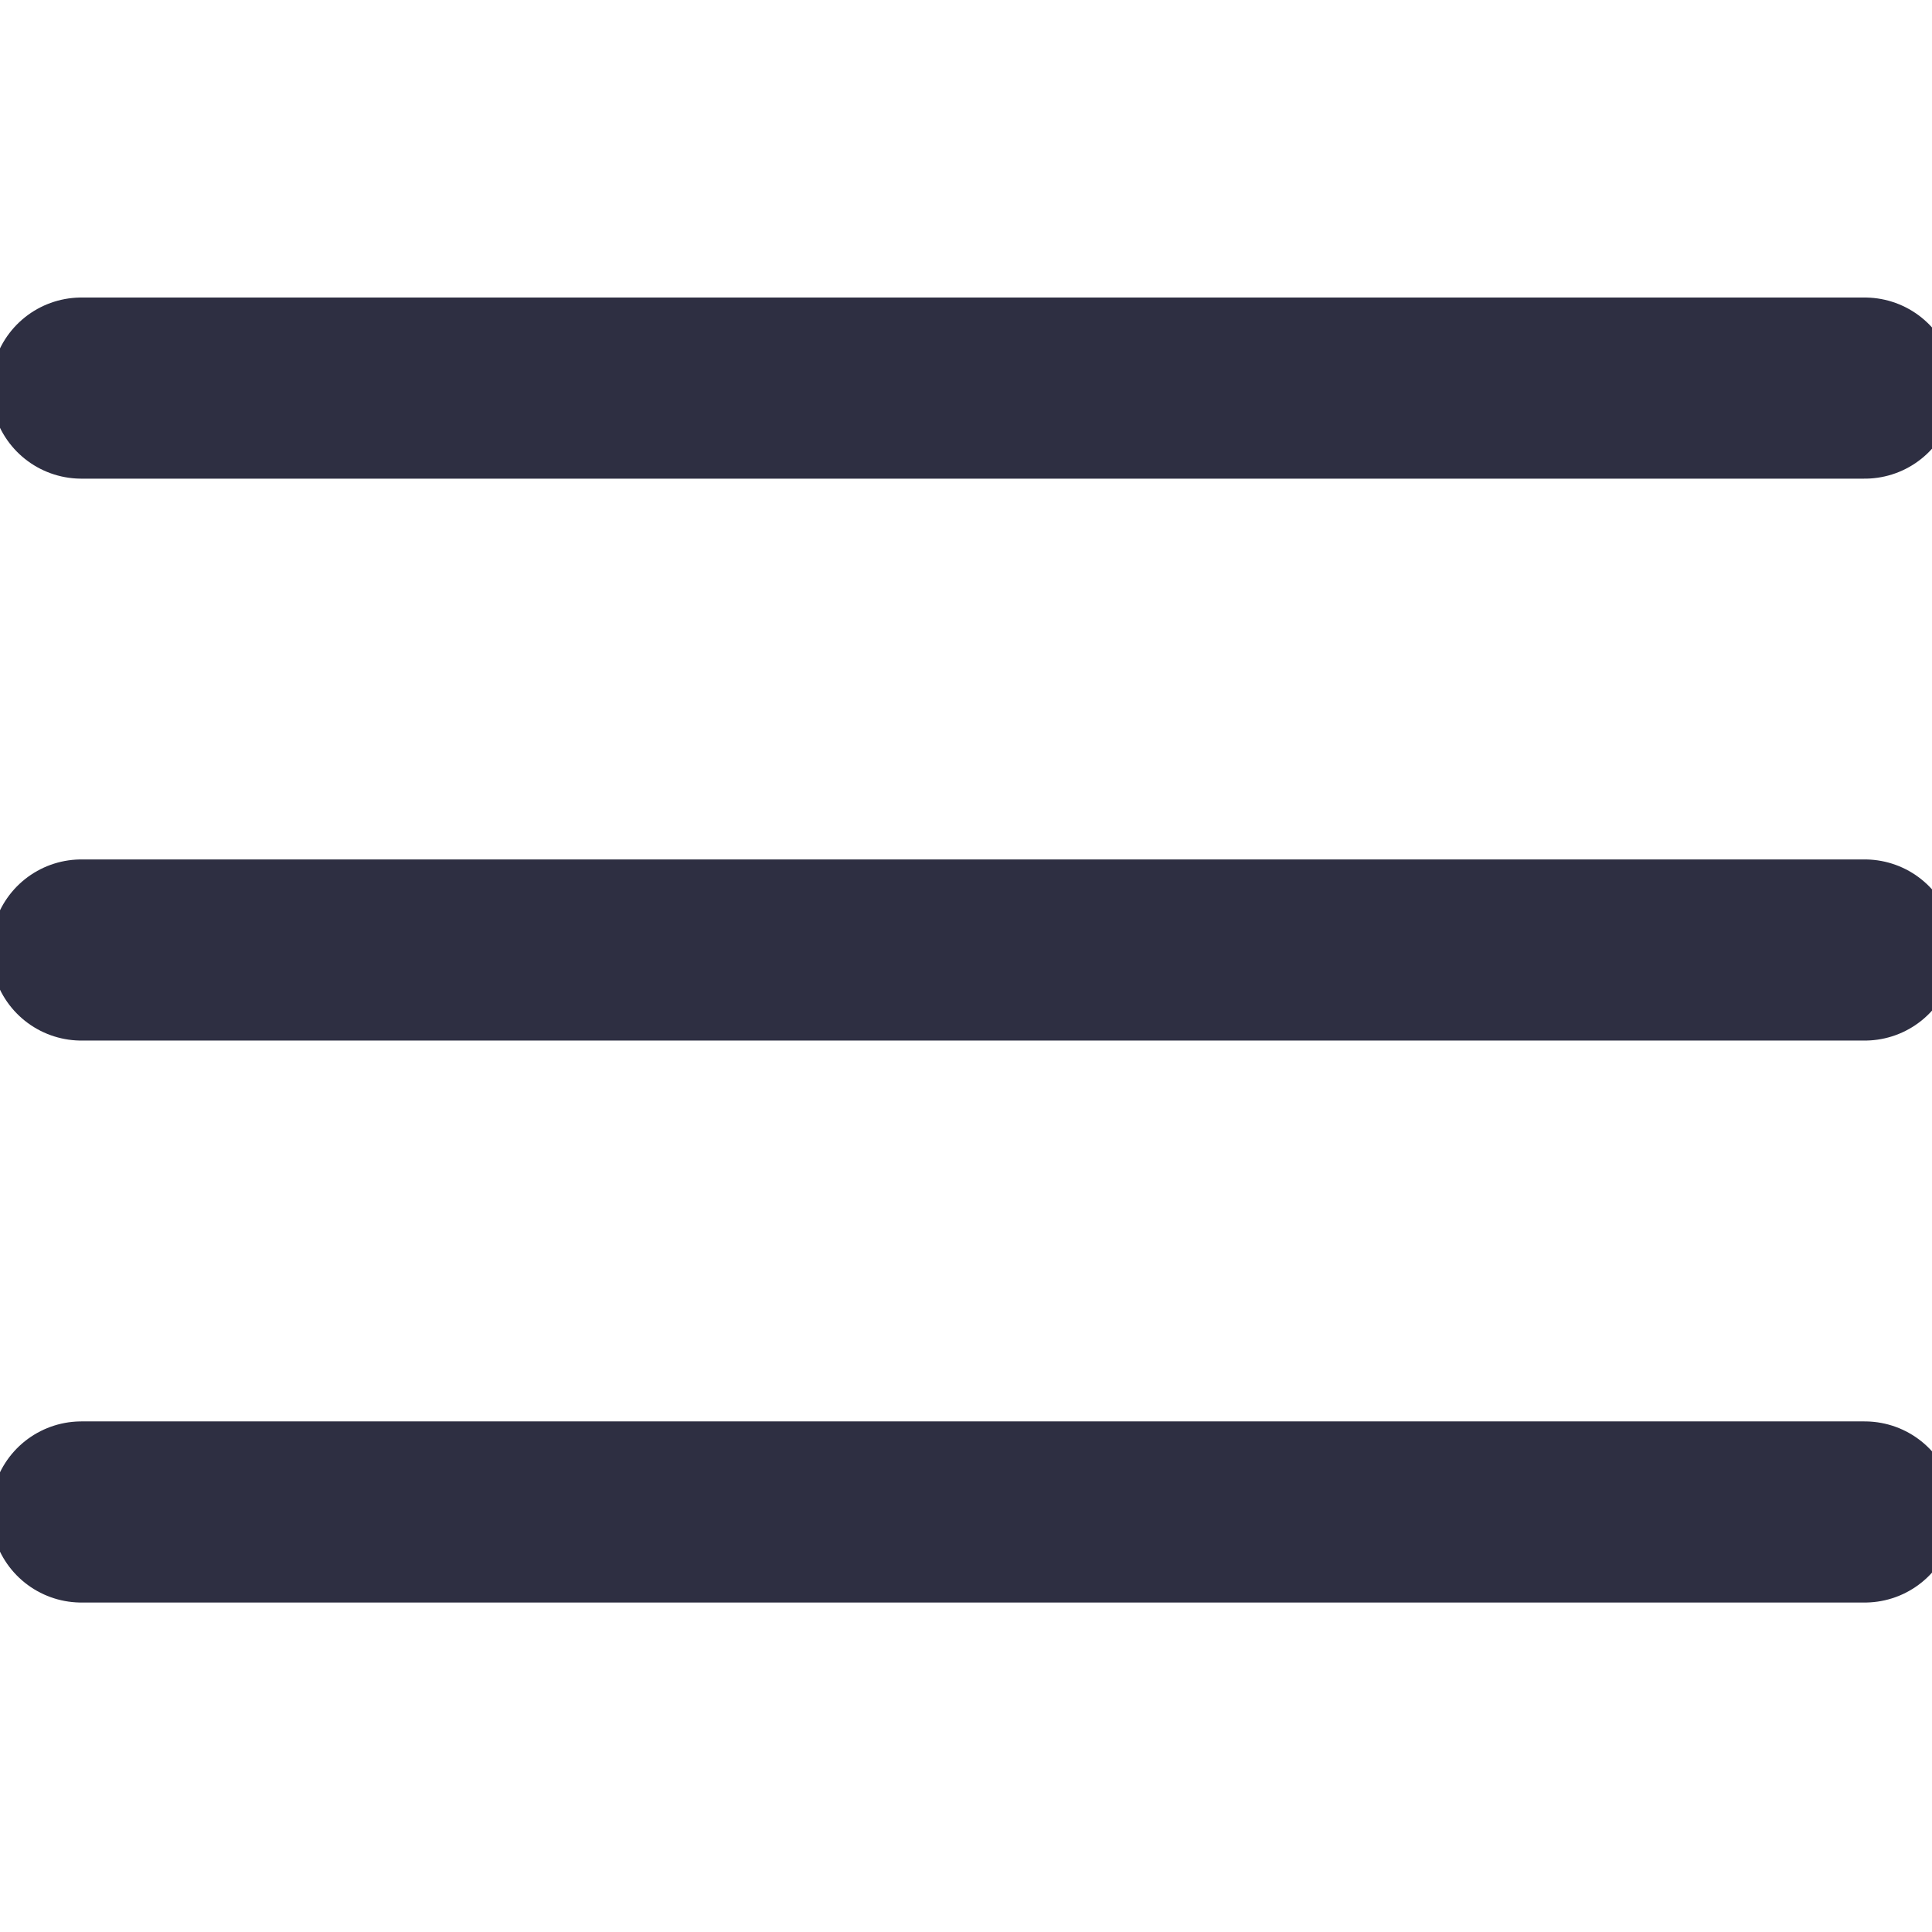
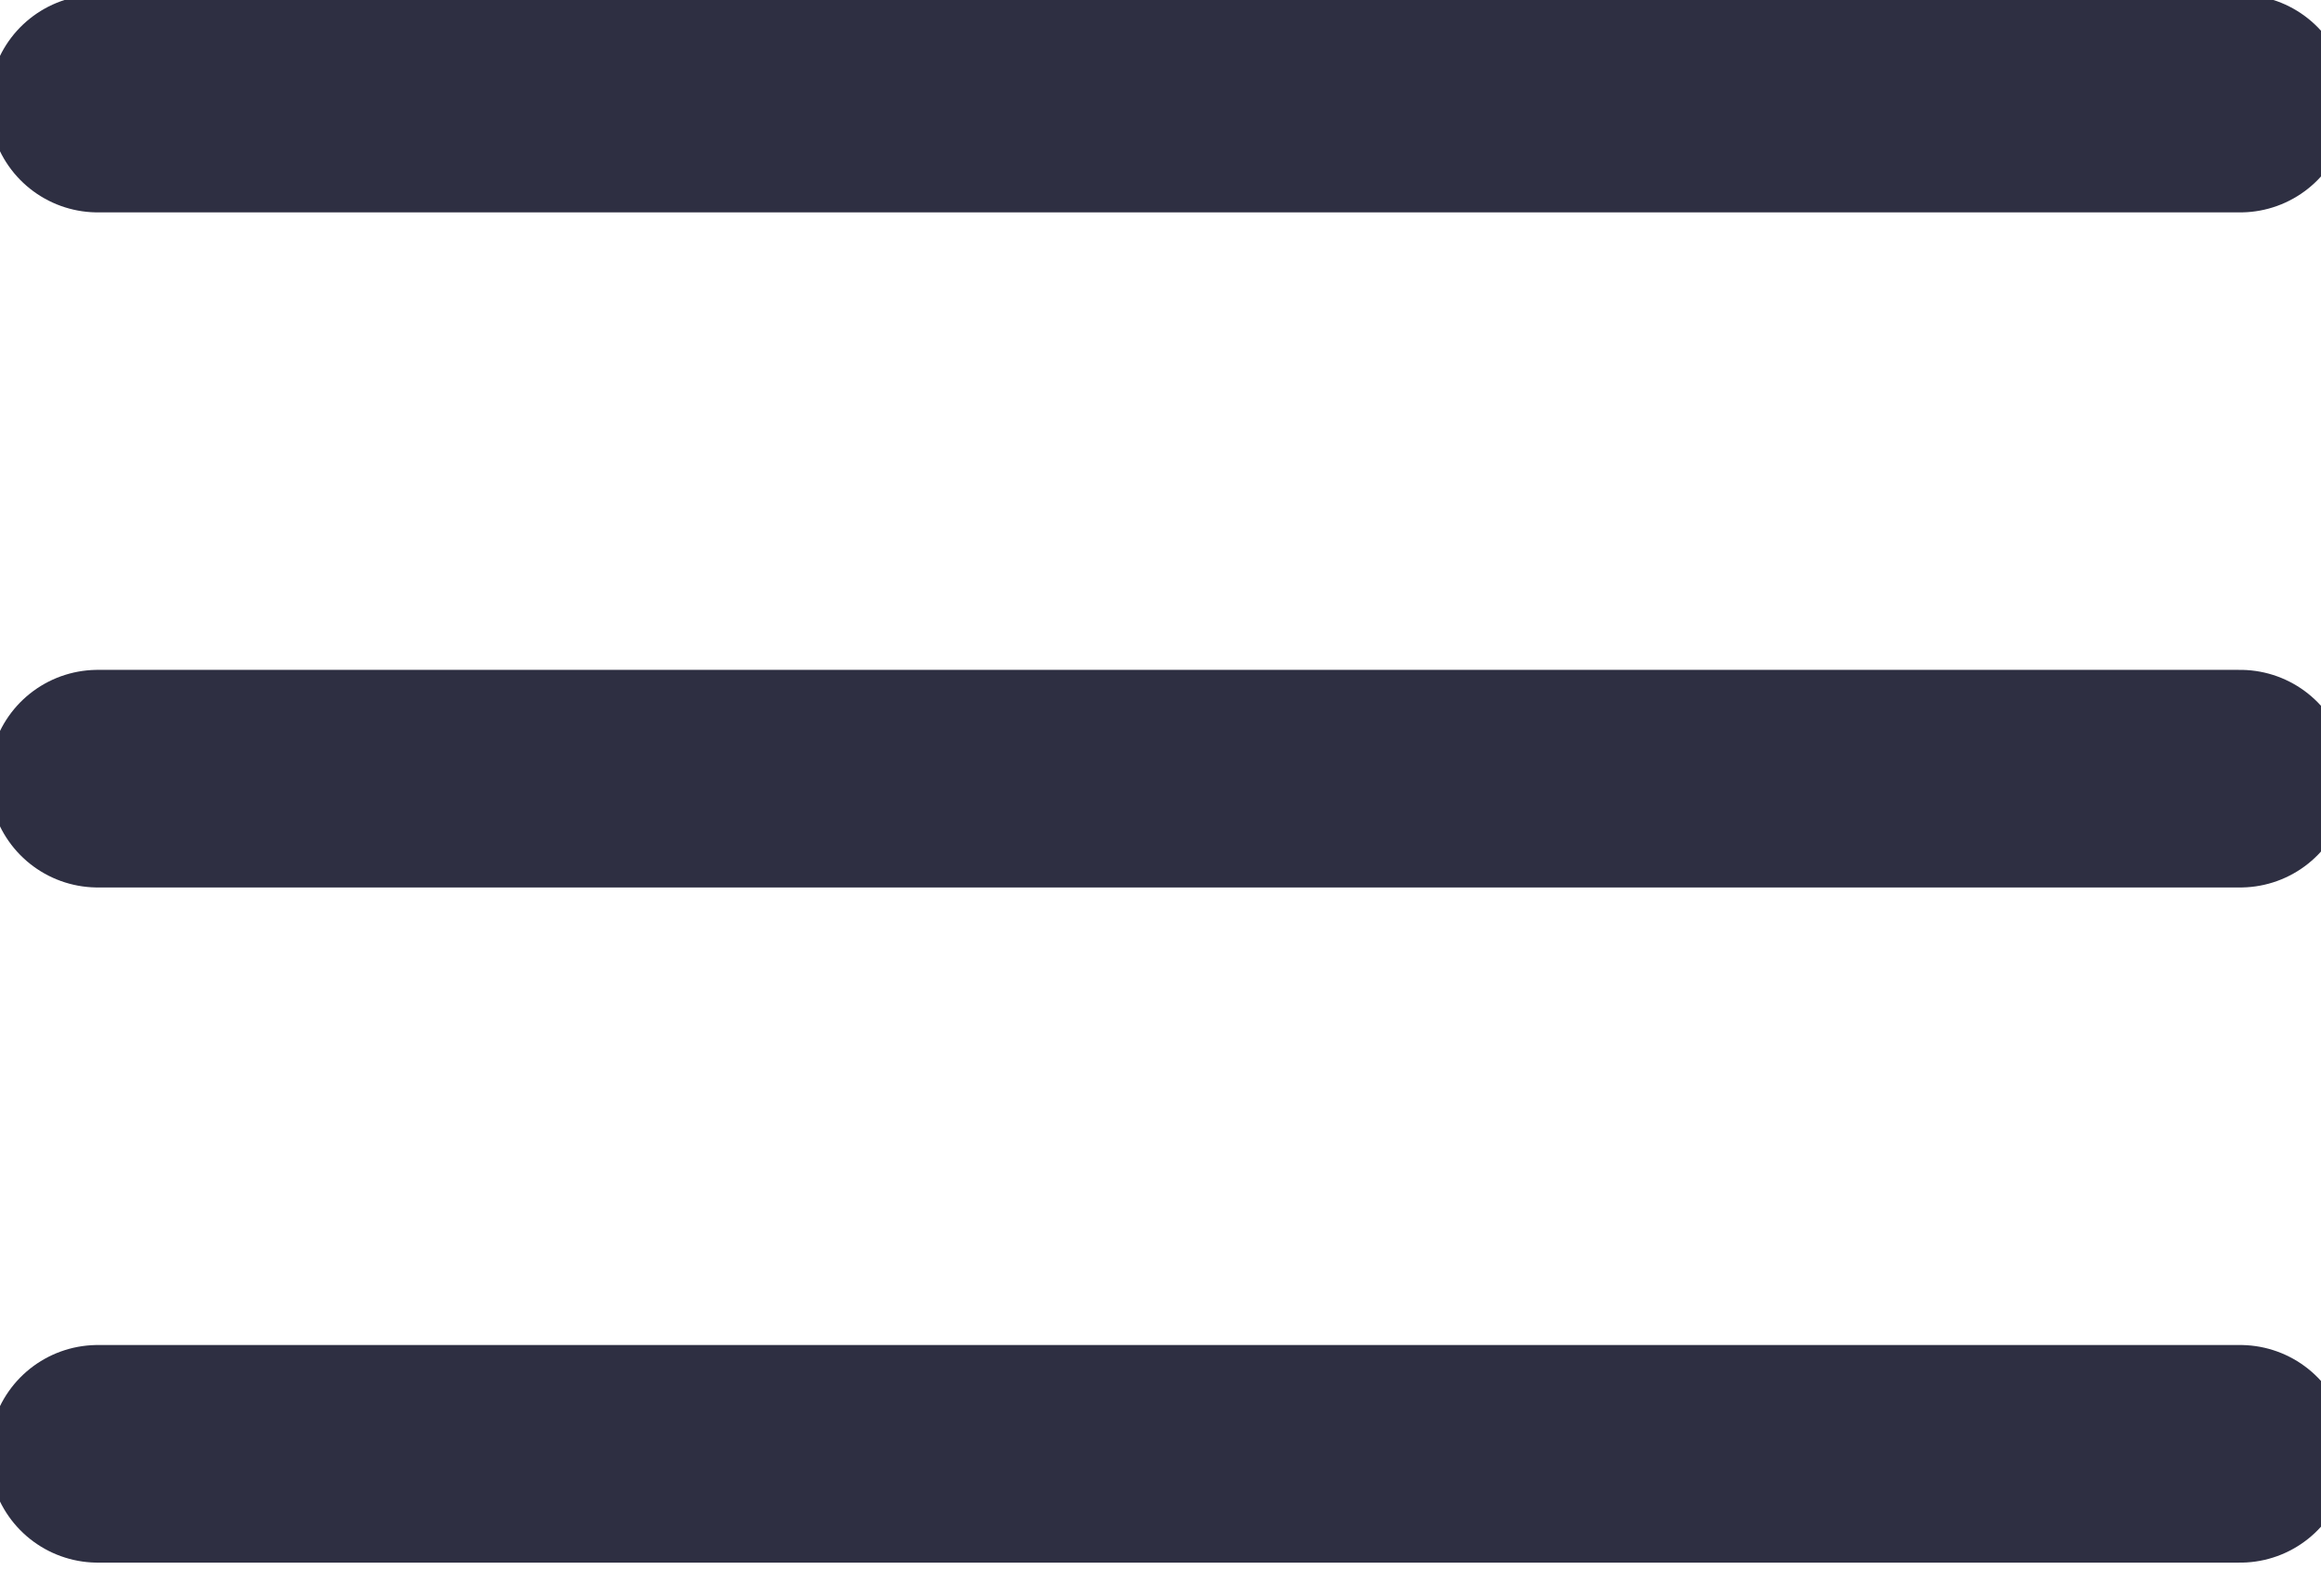
- <svg xmlns="http://www.w3.org/2000/svg" width="32" height="32" viewBox="0 0 32 22" fill="none">
+ <svg xmlns="http://www.w3.org/2000/svg" width="32" height="22" viewBox="0 0 32 22" fill="none">
  <path d="M1.348 20.043H30.886M1.348 10.735H30.886M1.348 1.428H30.886" stroke="#2E2F42" stroke-width="3" stroke-linecap="round" stroke-linejoin="round" />
</svg>
